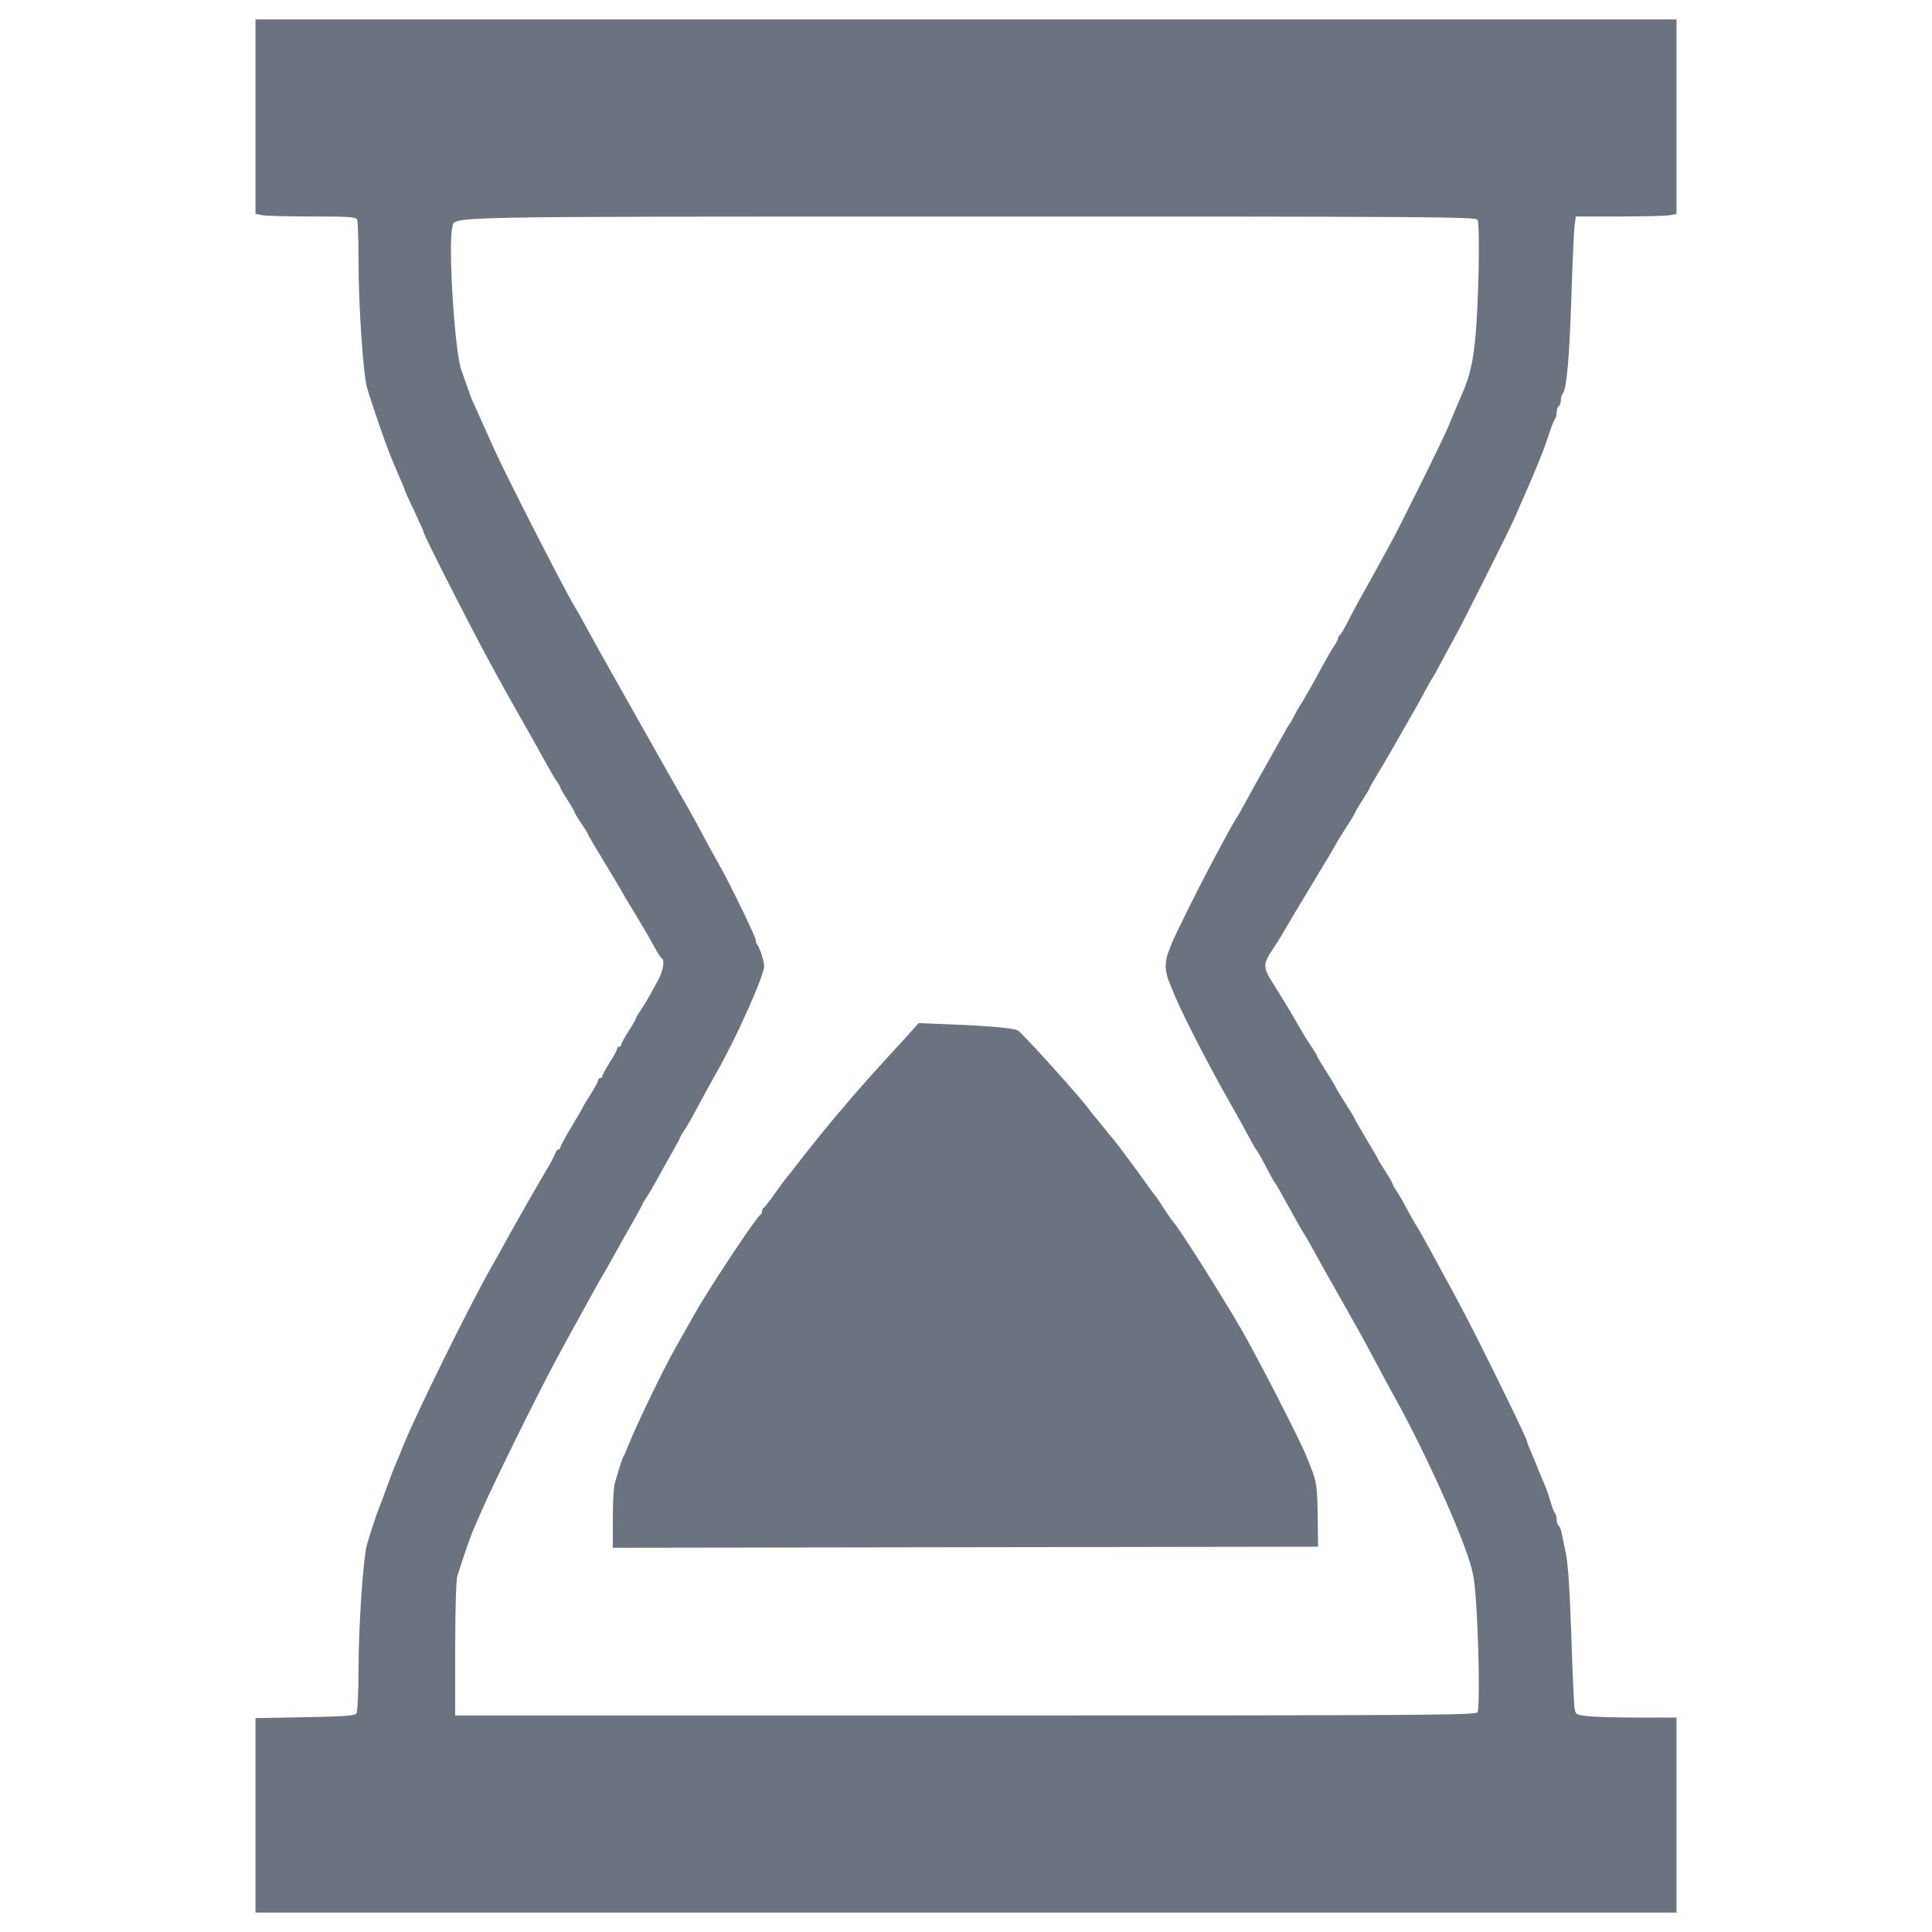
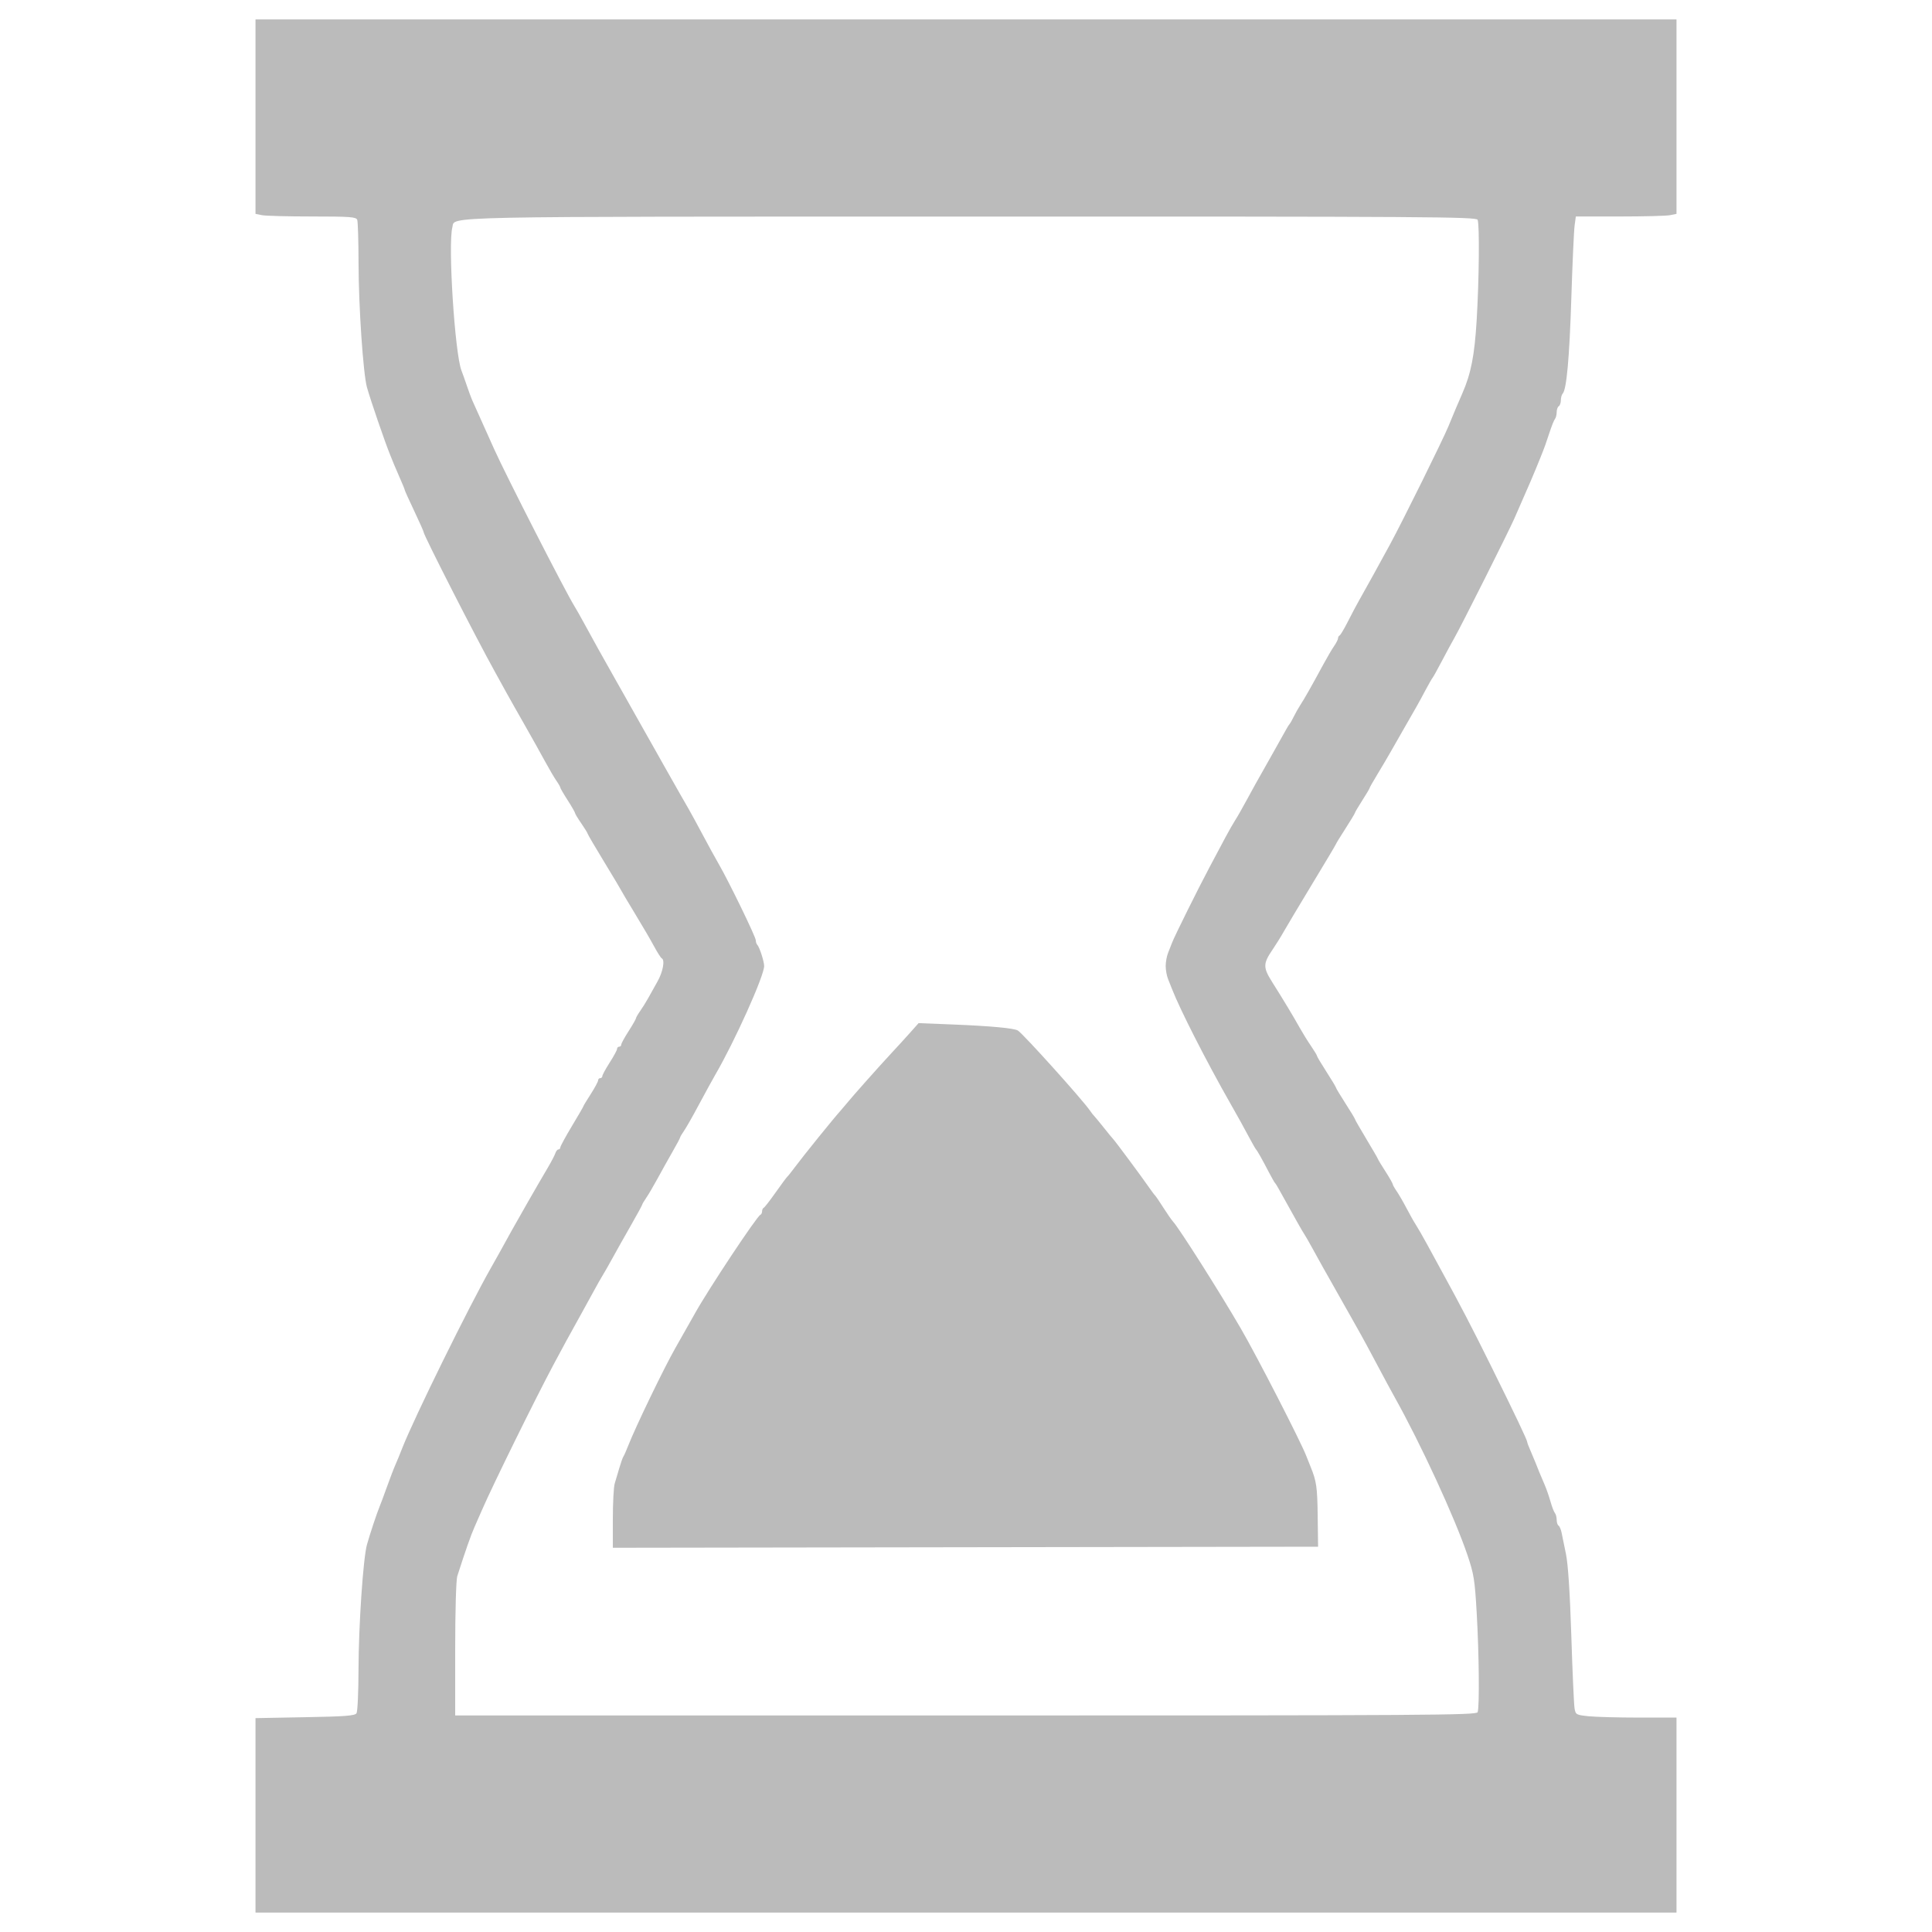
<svg xmlns="http://www.w3.org/2000/svg" width="96" height="96" viewBox="0 0 96 96" fill="none">
-   <path d="M12.696 5.796V10.627L13.022 10.693C13.202 10.728 14.325 10.757 15.517 10.757C17.399 10.757 17.695 10.78 17.75 10.923C17.785 11.013 17.814 11.986 17.816 13.084C17.82 15.238 18.046 18.573 18.234 19.247C18.42 19.908 19.126 21.965 19.388 22.607C19.442 22.736 19.527 22.947 19.578 23.076C19.63 23.206 19.772 23.533 19.891 23.804C20.013 24.076 20.112 24.32 20.112 24.349C20.112 24.375 20.322 24.844 20.582 25.388C20.84 25.933 21.051 26.407 21.051 26.444C21.051 26.592 23.645 31.676 24.583 33.364C24.724 33.621 24.984 34.09 25.157 34.406C25.331 34.72 25.754 35.47 26.098 36.071C26.44 36.673 26.887 37.471 27.088 37.843C27.29 38.215 27.543 38.645 27.648 38.796C27.755 38.948 27.841 39.1 27.841 39.133C27.841 39.166 28.005 39.45 28.207 39.763C28.408 40.076 28.572 40.362 28.572 40.397C28.572 40.432 28.712 40.666 28.885 40.915C29.058 41.165 29.198 41.394 29.198 41.422C29.198 41.452 29.574 42.094 30.034 42.849C30.493 43.605 30.869 44.235 30.869 44.249C30.869 44.263 31.17 44.767 31.535 45.37C31.901 45.972 32.337 46.716 32.501 47.024C32.667 47.331 32.838 47.598 32.88 47.618C33.049 47.692 32.945 48.276 32.681 48.751C32.528 49.025 32.31 49.414 32.198 49.615C32.085 49.815 31.906 50.103 31.797 50.255C31.689 50.408 31.601 50.563 31.601 50.599C31.601 50.635 31.437 50.922 31.236 51.236C31.033 51.55 30.869 51.851 30.869 51.908C30.869 51.964 30.823 52.01 30.765 52.01C30.708 52.01 30.662 52.059 30.662 52.12C30.662 52.18 30.496 52.485 30.295 52.798C30.094 53.113 29.93 53.414 29.93 53.471C29.93 53.527 29.882 53.573 29.824 53.573C29.767 53.573 29.721 53.622 29.721 53.681C29.721 53.742 29.556 54.048 29.356 54.361C29.153 54.675 28.989 54.948 28.989 54.968C28.989 54.989 28.731 55.434 28.415 55.959C28.099 56.486 27.841 56.96 27.841 57.015C27.841 57.069 27.8 57.115 27.749 57.115C27.697 57.115 27.63 57.197 27.598 57.297C27.565 57.398 27.401 57.714 27.232 58.001C26.686 58.926 25.733 60.59 25.408 61.177C24.901 62.102 24.647 62.557 24.394 63.001C23.308 64.908 20.59 70.428 19.996 71.935C19.879 72.235 19.72 72.621 19.644 72.793C19.567 72.964 19.379 73.457 19.225 73.887C19.071 74.316 18.905 74.761 18.856 74.876C18.737 75.157 18.377 76.237 18.234 76.751C18.045 77.428 17.82 80.761 17.814 82.949C17.813 84.067 17.768 85.049 17.715 85.131C17.637 85.254 17.154 85.292 15.157 85.327L12.696 85.373V95.034H83.304V85.346H81.439C80.413 85.346 79.285 85.315 78.934 85.279C78.318 85.214 78.293 85.2 78.239 84.888C78.208 84.71 78.135 83.088 78.078 81.282C78.009 79.133 77.917 77.733 77.812 77.22C77.724 76.79 77.626 76.31 77.593 76.151C77.561 75.993 77.493 75.838 77.443 75.806C77.391 75.775 77.35 75.645 77.35 75.517C77.35 75.388 77.311 75.239 77.263 75.184C77.216 75.129 77.117 74.874 77.044 74.615C76.971 74.358 76.842 73.983 76.755 73.783C76.555 73.322 76.404 72.955 76.303 72.689C76.258 72.574 76.147 72.309 76.056 72.1C75.963 71.891 75.887 71.69 75.887 71.654C75.887 71.56 75.276 70.275 74.099 67.896C73.141 65.96 72.538 64.801 71.649 63.184C71.452 62.824 71.12 62.216 70.911 61.829C70.7 61.442 70.451 61.008 70.357 60.865C70.263 60.722 70.051 60.347 69.887 60.031C69.722 59.716 69.501 59.335 69.395 59.183C69.289 59.03 69.203 58.875 69.203 58.839C69.203 58.802 69.039 58.515 68.838 58.201C68.636 57.888 68.471 57.614 68.471 57.595C68.471 57.575 68.213 57.128 67.897 56.603C67.581 56.078 67.323 55.627 67.323 55.601C67.323 55.576 67.111 55.224 66.852 54.823C66.594 54.421 66.383 54.069 66.383 54.042C66.383 54.014 66.171 53.663 65.913 53.26C65.654 52.858 65.442 52.503 65.442 52.471C65.442 52.438 65.309 52.217 65.145 51.976C64.98 51.738 64.729 51.33 64.584 51.072C64.262 50.495 63.762 49.666 63.22 48.808C62.754 48.07 62.755 47.885 63.239 47.177C63.4 46.941 63.651 46.539 63.795 46.281C63.942 46.023 64.582 44.948 65.221 43.894C65.859 42.839 66.383 41.962 66.383 41.942C66.383 41.922 66.594 41.578 66.852 41.177C67.111 40.774 67.323 40.423 67.323 40.396C67.323 40.369 67.487 40.09 67.688 39.777C67.89 39.463 68.054 39.185 68.054 39.16C68.054 39.135 68.234 38.816 68.456 38.452C68.677 38.089 68.976 37.58 69.122 37.322C69.266 37.064 69.563 36.548 69.777 36.176C70.37 35.15 70.498 34.922 70.828 34.3C70.996 33.986 71.158 33.703 71.187 33.675C71.215 33.647 71.423 33.272 71.648 32.843C71.874 32.413 72.153 31.897 72.268 31.697C72.579 31.16 74.958 26.424 75.251 25.757C75.969 24.129 76.22 23.542 76.543 22.738C76.765 22.182 76.815 22.041 76.996 21.487C77.099 21.172 77.221 20.87 77.266 20.815C77.312 20.761 77.35 20.612 77.35 20.483C77.35 20.355 77.397 20.22 77.454 20.185C77.512 20.15 77.558 20.017 77.558 19.887C77.558 19.758 77.6 19.609 77.651 19.555C77.843 19.347 77.985 17.779 78.08 14.767C78.135 13.049 78.208 11.444 78.242 11.199L78.302 10.757H80.477C81.673 10.757 82.797 10.728 82.977 10.693L83.304 10.627V0.965H12.696V5.796ZM73.423 10.923C73.521 11.181 73.496 13.886 73.375 15.905C73.269 17.666 73.093 18.57 72.657 19.56C72.42 20.102 72.229 20.553 71.975 21.175C71.701 21.842 69.724 25.843 69.065 27.06C68.655 27.821 67.757 29.444 67.511 29.873C67.411 30.045 67.177 30.491 66.987 30.863C66.799 31.235 66.608 31.555 66.566 31.575C66.522 31.594 66.487 31.657 66.487 31.715C66.487 31.772 66.4 31.945 66.295 32.097C66.188 32.249 65.937 32.678 65.736 33.05C65.184 34.071 64.805 34.74 64.614 35.03C64.52 35.173 64.374 35.431 64.29 35.603C64.205 35.775 64.114 35.939 64.085 35.967C64.057 35.996 63.982 36.113 63.919 36.228C63.791 36.461 63.384 37.187 63.072 37.738C62.43 38.871 62.242 39.208 61.911 39.821C61.71 40.194 61.469 40.616 61.374 40.759C61.28 40.903 61.067 41.278 60.899 41.592C60.731 41.908 60.37 42.588 60.095 43.103C59.519 44.187 58.347 46.548 58.235 46.854C58.193 46.969 58.104 47.194 58.039 47.354C57.975 47.514 57.922 47.804 57.922 48C57.922 48.195 57.975 48.486 58.039 48.646C58.104 48.806 58.194 49.03 58.237 49.145C58.638 50.175 59.952 52.754 61.146 54.849C61.567 55.587 61.749 55.918 62.054 56.489C62.223 56.804 62.384 57.086 62.412 57.115C62.475 57.176 62.732 57.634 63.065 58.276C63.196 58.526 63.325 58.753 63.353 58.781C63.383 58.809 63.457 58.927 63.52 59.042C63.582 59.156 63.759 59.474 63.912 59.745C64.065 60.017 64.313 60.462 64.464 60.735C64.615 61.007 64.774 61.277 64.815 61.334C64.857 61.392 65.031 61.696 65.204 62.011C65.375 62.325 65.61 62.748 65.723 62.949C65.837 63.148 66.049 63.523 66.194 63.782C66.338 64.04 66.551 64.415 66.664 64.616C66.778 64.815 66.988 65.19 67.134 65.448C67.279 65.707 67.49 66.082 67.604 66.283C67.717 66.482 68.084 67.162 68.418 67.792C68.752 68.423 69.144 69.149 69.289 69.407C70.593 71.737 72.282 75.397 72.914 77.261C73.236 78.211 73.281 78.492 73.376 80.137C73.494 82.173 73.518 84.824 73.423 85.077C73.365 85.227 71.026 85.241 47.988 85.241H22.618V81.941C22.618 80.071 22.663 78.504 22.721 78.321C23.125 77.06 23.402 76.269 23.583 75.866C23.698 75.608 23.862 75.233 23.949 75.032C24.483 73.802 26.543 69.616 27.485 67.844C28.028 66.827 28.224 66.468 28.906 65.241C29.05 64.982 29.311 64.506 29.487 64.183C29.663 63.859 29.875 63.484 29.959 63.349C30.044 63.214 30.254 62.846 30.425 62.532C30.597 62.217 31.003 61.496 31.326 60.93C31.65 60.364 31.914 59.878 31.914 59.853C31.914 59.825 32.001 59.678 32.106 59.527C32.213 59.375 32.464 58.946 32.667 58.574C32.869 58.201 33.206 57.599 33.414 57.235C33.623 56.872 33.794 56.55 33.794 56.522C33.794 56.494 33.881 56.345 33.987 56.193C34.093 56.042 34.431 55.448 34.736 54.875C35.043 54.302 35.402 53.646 35.535 53.417C36.51 51.742 37.975 48.484 37.97 48C37.969 47.767 37.736 47.052 37.626 46.942C37.587 46.903 37.555 46.805 37.555 46.723C37.555 46.558 36.232 43.832 35.722 42.947C35.541 42.633 35.18 41.976 34.922 41.488C34.662 41.001 34.349 40.427 34.227 40.212C34.103 39.997 33.91 39.657 33.794 39.458C33.544 39.02 33.293 38.577 32.938 37.947C32.793 37.689 32.582 37.314 32.469 37.113C32.355 36.912 32.143 36.539 31.998 36.28C31.854 36.022 31.642 35.647 31.528 35.446C31.414 35.245 31.204 34.872 31.059 34.613C30.913 34.355 30.702 33.98 30.588 33.779C29.926 32.61 29.476 31.802 29.014 30.951C28.839 30.628 28.627 30.253 28.542 30.118C28.09 29.39 25.151 23.641 24.557 22.321C23.997 21.077 23.551 20.082 23.458 19.873C23.407 19.758 23.287 19.43 23.19 19.143C23.093 18.857 22.976 18.53 22.931 18.414C22.6 17.575 22.253 12.132 22.478 11.294C22.626 10.737 21.256 10.765 48.276 10.761C71.054 10.757 73.365 10.773 73.423 10.923Z" fill="#6B7280" />
-   <path d="M45.24 51.294C45.017 51.544 44.596 52.007 44.3 52.323C43.679 52.992 42.377 54.454 42.089 54.809C41.979 54.943 41.84 55.108 41.78 55.174C41.456 55.528 39.921 57.426 39.493 58.002C39.323 58.231 39.156 58.44 39.12 58.47C39.085 58.498 38.826 58.849 38.542 59.25C38.26 59.652 37.993 59.995 37.948 60.014C37.904 60.034 37.868 60.111 37.868 60.188C37.868 60.264 37.83 60.343 37.784 60.361C37.608 60.434 35.217 64.036 34.544 65.241C34.245 65.777 33.995 66.217 33.571 66.96C33.008 67.944 31.578 70.903 31.216 71.833C31.122 72.075 31.014 72.319 30.976 72.375C30.938 72.433 30.847 72.692 30.772 72.95C30.698 73.207 30.594 73.554 30.544 73.719C30.493 73.887 30.452 74.672 30.452 75.465V76.908L65.495 76.855L65.475 75.303C65.457 73.892 65.414 73.599 65.128 72.896C65.08 72.783 64.979 72.529 64.903 72.332C64.615 71.595 62.452 67.382 61.661 66.022C60.612 64.213 58.57 60.994 58.281 60.692C58.218 60.625 58.006 60.32 57.812 60.016C57.618 59.709 57.431 59.436 57.398 59.406C57.365 59.378 57.225 59.19 57.087 58.991C56.785 58.548 55.388 56.667 55.308 56.594C55.277 56.565 55.065 56.307 54.838 56.021C54.609 55.734 54.397 55.476 54.365 55.448C54.332 55.42 54.238 55.298 54.155 55.178C53.779 54.632 50.85 51.38 50.579 51.207C50.396 51.09 49.219 50.981 47.318 50.905L45.644 50.839L45.24 51.294Z" fill="#6B7280" />
+   <path d="M12.696 5.796V10.627L13.022 10.693C13.202 10.728 14.325 10.757 15.517 10.757C17.399 10.757 17.695 10.78 17.75 10.923C17.785 11.013 17.814 11.986 17.816 13.084C17.82 15.238 18.046 18.573 18.234 19.247C18.42 19.908 19.126 21.965 19.388 22.607C19.442 22.736 19.527 22.947 19.578 23.076C19.63 23.206 19.772 23.533 19.891 23.804C20.013 24.076 20.112 24.32 20.112 24.349C20.112 24.375 20.322 24.844 20.582 25.388C20.84 25.933 21.051 26.407 21.051 26.444C21.051 26.592 23.645 31.676 24.583 33.364C24.724 33.621 24.984 34.09 25.157 34.406C25.331 34.72 25.754 35.47 26.098 36.071C26.44 36.673 26.887 37.471 27.088 37.843C27.29 38.215 27.543 38.645 27.648 38.796C27.755 38.948 27.841 39.1 27.841 39.133C27.841 39.166 28.005 39.45 28.207 39.763C28.408 40.076 28.572 40.362 28.572 40.397C28.572 40.432 28.712 40.666 28.885 40.915C29.058 41.165 29.198 41.394 29.198 41.422C29.198 41.452 29.574 42.094 30.034 42.849C30.493 43.605 30.869 44.235 30.869 44.249C30.869 44.263 31.17 44.767 31.535 45.37C31.901 45.972 32.337 46.716 32.501 47.024C32.667 47.331 32.838 47.598 32.88 47.618C33.049 47.692 32.945 48.276 32.681 48.751C32.528 49.025 32.31 49.414 32.198 49.615C32.085 49.815 31.906 50.103 31.797 50.255C31.689 50.408 31.601 50.563 31.601 50.599C31.601 50.635 31.437 50.922 31.236 51.236C31.033 51.55 30.869 51.851 30.869 51.908C30.869 51.964 30.823 52.01 30.765 52.01C30.708 52.01 30.662 52.059 30.662 52.12C30.662 52.18 30.496 52.485 30.295 52.798C30.094 53.113 29.93 53.414 29.93 53.471C29.93 53.527 29.882 53.573 29.824 53.573C29.767 53.573 29.721 53.622 29.721 53.681C29.721 53.742 29.556 54.048 29.356 54.361C29.153 54.675 28.989 54.948 28.989 54.968C28.989 54.989 28.731 55.434 28.415 55.959C28.099 56.486 27.841 56.96 27.841 57.015C27.841 57.069 27.8 57.115 27.749 57.115C27.697 57.115 27.63 57.197 27.598 57.297C27.565 57.398 27.401 57.714 27.232 58.001C26.686 58.926 25.733 60.59 25.408 61.177C24.901 62.102 24.647 62.557 24.394 63.001C23.308 64.908 20.59 70.428 19.996 71.935C19.879 72.235 19.72 72.621 19.644 72.793C19.567 72.964 19.379 73.457 19.225 73.887C19.071 74.316 18.905 74.761 18.856 74.876C18.737 75.157 18.377 76.237 18.234 76.751C18.045 77.428 17.82 80.761 17.814 82.949C17.813 84.067 17.768 85.049 17.715 85.131C17.637 85.254 17.154 85.292 15.157 85.327L12.696 85.373V95.034H83.304V85.346H81.439C80.413 85.346 79.285 85.315 78.934 85.279C78.318 85.214 78.293 85.2 78.239 84.888C78.208 84.71 78.135 83.088 78.078 81.282C78.009 79.133 77.917 77.733 77.812 77.22C77.724 76.79 77.626 76.31 77.593 76.151C77.561 75.993 77.493 75.838 77.443 75.806C77.391 75.775 77.35 75.645 77.35 75.517C77.35 75.388 77.311 75.239 77.263 75.184C77.216 75.129 77.117 74.874 77.044 74.615C76.971 74.358 76.842 73.983 76.755 73.783C76.555 73.322 76.404 72.955 76.303 72.689C76.258 72.574 76.147 72.309 76.056 72.1C75.963 71.891 75.887 71.69 75.887 71.654C75.887 71.56 75.276 70.275 74.099 67.896C73.141 65.96 72.538 64.801 71.649 63.184C71.452 62.824 71.12 62.216 70.911 61.829C70.7 61.442 70.451 61.008 70.357 60.865C70.263 60.722 70.051 60.347 69.887 60.031C69.722 59.716 69.501 59.335 69.395 59.183C69.289 59.03 69.203 58.875 69.203 58.839C69.203 58.802 69.039 58.515 68.838 58.201C68.636 57.888 68.471 57.614 68.471 57.595C68.471 57.575 68.213 57.128 67.897 56.603C67.581 56.078 67.323 55.627 67.323 55.601C67.323 55.576 67.111 55.224 66.852 54.823C66.594 54.421 66.383 54.069 66.383 54.042C66.383 54.014 66.171 53.663 65.913 53.26C65.654 52.858 65.442 52.503 65.442 52.471C65.442 52.438 65.309 52.217 65.145 51.976C64.98 51.738 64.729 51.33 64.584 51.072C64.262 50.495 63.762 49.666 63.22 48.808C62.754 48.07 62.755 47.885 63.239 47.177C63.4 46.941 63.651 46.539 63.795 46.281C63.942 46.023 64.582 44.948 65.221 43.894C65.859 42.839 66.383 41.962 66.383 41.942C66.383 41.922 66.594 41.578 66.852 41.177C67.111 40.774 67.323 40.423 67.323 40.396C67.323 40.369 67.487 40.09 67.688 39.777C67.89 39.463 68.054 39.185 68.054 39.16C68.054 39.135 68.234 38.816 68.456 38.452C68.677 38.089 68.976 37.58 69.122 37.322C69.266 37.064 69.563 36.548 69.777 36.176C70.37 35.15 70.498 34.922 70.828 34.3C70.996 33.986 71.158 33.703 71.187 33.675C71.215 33.647 71.423 33.272 71.648 32.843C71.874 32.413 72.153 31.897 72.268 31.697C72.579 31.16 74.958 26.424 75.251 25.757C75.969 24.129 76.22 23.542 76.543 22.738C76.765 22.182 76.815 22.041 76.996 21.487C77.099 21.172 77.221 20.87 77.266 20.815C77.312 20.761 77.35 20.612 77.35 20.483C77.35 20.355 77.397 20.22 77.454 20.185C77.512 20.15 77.558 20.017 77.558 19.887C77.558 19.758 77.6 19.609 77.651 19.555C77.843 19.347 77.985 17.779 78.08 14.767C78.135 13.049 78.208 11.444 78.242 11.199L78.302 10.757H80.477C81.673 10.757 82.797 10.728 82.977 10.693L83.304 10.627V0.965H12.696V5.796ZM73.423 10.923C73.521 11.181 73.496 13.886 73.375 15.905C73.269 17.666 73.093 18.57 72.657 19.56C72.42 20.102 72.229 20.553 71.975 21.175C71.701 21.842 69.724 25.843 69.065 27.06C68.655 27.821 67.757 29.444 67.511 29.873C67.411 30.045 67.177 30.491 66.987 30.863C66.799 31.235 66.608 31.555 66.566 31.575C66.522 31.594 66.487 31.657 66.487 31.715C66.487 31.772 66.4 31.945 66.295 32.097C66.188 32.249 65.937 32.678 65.736 33.05C65.184 34.071 64.805 34.74 64.614 35.03C64.52 35.173 64.374 35.431 64.29 35.603C64.205 35.775 64.114 35.939 64.085 35.967C64.057 35.996 63.982 36.113 63.919 36.228C63.791 36.461 63.384 37.187 63.072 37.738C62.43 38.871 62.242 39.208 61.911 39.821C61.71 40.194 61.469 40.616 61.374 40.759C61.28 40.903 61.067 41.278 60.899 41.592C60.731 41.908 60.37 42.588 60.095 43.103C59.519 44.187 58.347 46.548 58.235 46.854C58.193 46.969 58.104 47.194 58.039 47.354C57.975 47.514 57.922 47.804 57.922 48C57.922 48.195 57.975 48.486 58.039 48.646C58.104 48.806 58.194 49.03 58.237 49.145C58.638 50.175 59.952 52.754 61.146 54.849C61.567 55.587 61.749 55.918 62.054 56.489C62.223 56.804 62.384 57.086 62.412 57.115C62.475 57.176 62.732 57.634 63.065 58.276C63.196 58.526 63.325 58.753 63.353 58.781C63.383 58.809 63.457 58.927 63.52 59.042C63.582 59.156 63.759 59.474 63.912 59.745C64.065 60.017 64.313 60.462 64.464 60.735C64.615 61.007 64.774 61.277 64.815 61.334C64.857 61.392 65.031 61.696 65.204 62.011C65.375 62.325 65.61 62.748 65.723 62.949C65.837 63.148 66.049 63.523 66.194 63.782C66.338 64.04 66.551 64.415 66.664 64.616C66.778 64.815 66.988 65.19 67.134 65.448C67.279 65.707 67.49 66.082 67.604 66.283C67.717 66.482 68.084 67.162 68.418 67.792C68.752 68.423 69.144 69.149 69.289 69.407C70.593 71.737 72.282 75.397 72.914 77.261C73.236 78.211 73.281 78.492 73.376 80.137C73.494 82.173 73.518 84.824 73.423 85.077C73.365 85.227 71.026 85.241 47.988 85.241H22.618V81.941C22.618 80.071 22.663 78.504 22.721 78.321C23.125 77.06 23.402 76.269 23.583 75.866C23.698 75.608 23.862 75.233 23.949 75.032C24.483 73.802 26.543 69.616 27.485 67.844C28.028 66.827 28.224 66.468 28.906 65.241C29.05 64.982 29.311 64.506 29.487 64.183C29.663 63.859 29.875 63.484 29.959 63.349C30.044 63.214 30.254 62.846 30.425 62.532C30.597 62.217 31.003 61.496 31.326 60.93C31.65 60.364 31.914 59.878 31.914 59.853C31.914 59.825 32.001 59.678 32.106 59.527C32.213 59.375 32.464 58.946 32.667 58.574C32.869 58.201 33.206 57.599 33.414 57.235C33.623 56.872 33.794 56.55 33.794 56.522C33.794 56.494 33.881 56.345 33.987 56.193C34.093 56.042 34.431 55.448 34.736 54.875C35.043 54.302 35.402 53.646 35.535 53.417C36.51 51.742 37.975 48.484 37.97 48C37.969 47.767 37.736 47.052 37.626 46.942C37.587 46.903 37.555 46.805 37.555 46.723C37.555 46.558 36.232 43.832 35.722 42.947C35.541 42.633 35.18 41.976 34.922 41.488C34.662 41.001 34.349 40.427 34.227 40.212C34.103 39.997 33.91 39.657 33.794 39.458C33.544 39.02 33.293 38.577 32.938 37.947C32.793 37.689 32.582 37.314 32.469 37.113C32.355 36.912 32.143 36.539 31.998 36.28C31.854 36.022 31.642 35.647 31.528 35.446C31.414 35.245 31.204 34.872 31.059 34.613C30.913 34.355 30.702 33.98 30.588 33.779C29.926 32.61 29.476 31.802 29.014 30.951C28.839 30.628 28.627 30.253 28.542 30.118C28.09 29.39 25.151 23.641 24.557 22.321C23.997 21.077 23.551 20.082 23.458 19.873C23.407 19.758 23.287 19.43 23.19 19.143C23.093 18.857 22.976 18.53 22.931 18.414C22.6 17.575 22.253 12.132 22.478 11.294C22.626 10.737 21.256 10.765 48.276 10.761C71.054 10.757 73.365 10.773 73.423 10.923Z" fill="#bbbbbb" />
+   <path d="M45.24 51.294C45.017 51.544 44.596 52.007 44.3 52.323C43.679 52.992 42.377 54.454 42.089 54.809C41.979 54.943 41.84 55.108 41.78 55.174C41.456 55.528 39.921 57.426 39.493 58.002C39.323 58.231 39.156 58.44 39.12 58.47C39.085 58.498 38.826 58.849 38.542 59.25C38.26 59.652 37.993 59.995 37.948 60.014C37.904 60.034 37.868 60.111 37.868 60.188C37.868 60.264 37.83 60.343 37.784 60.361C37.608 60.434 35.217 64.036 34.544 65.241C34.245 65.777 33.995 66.217 33.571 66.96C33.008 67.944 31.578 70.903 31.216 71.833C31.122 72.075 31.014 72.319 30.976 72.375C30.938 72.433 30.847 72.692 30.772 72.95C30.698 73.207 30.594 73.554 30.544 73.719C30.493 73.887 30.452 74.672 30.452 75.465V76.908L65.495 76.855L65.475 75.303C65.457 73.892 65.414 73.599 65.128 72.896C65.08 72.783 64.979 72.529 64.903 72.332C64.615 71.595 62.452 67.382 61.661 66.022C60.612 64.213 58.57 60.994 58.281 60.692C58.218 60.625 58.006 60.32 57.812 60.016C57.618 59.709 57.431 59.436 57.398 59.406C57.365 59.378 57.225 59.19 57.087 58.991C56.785 58.548 55.388 56.667 55.308 56.594C55.277 56.565 55.065 56.307 54.838 56.021C54.609 55.734 54.397 55.476 54.365 55.448C54.332 55.42 54.238 55.298 54.155 55.178C53.779 54.632 50.85 51.38 50.579 51.207C50.396 51.09 49.219 50.981 47.318 50.905L45.644 50.839L45.24 51.294Z" fill="#bbbbbb" />
</svg>
